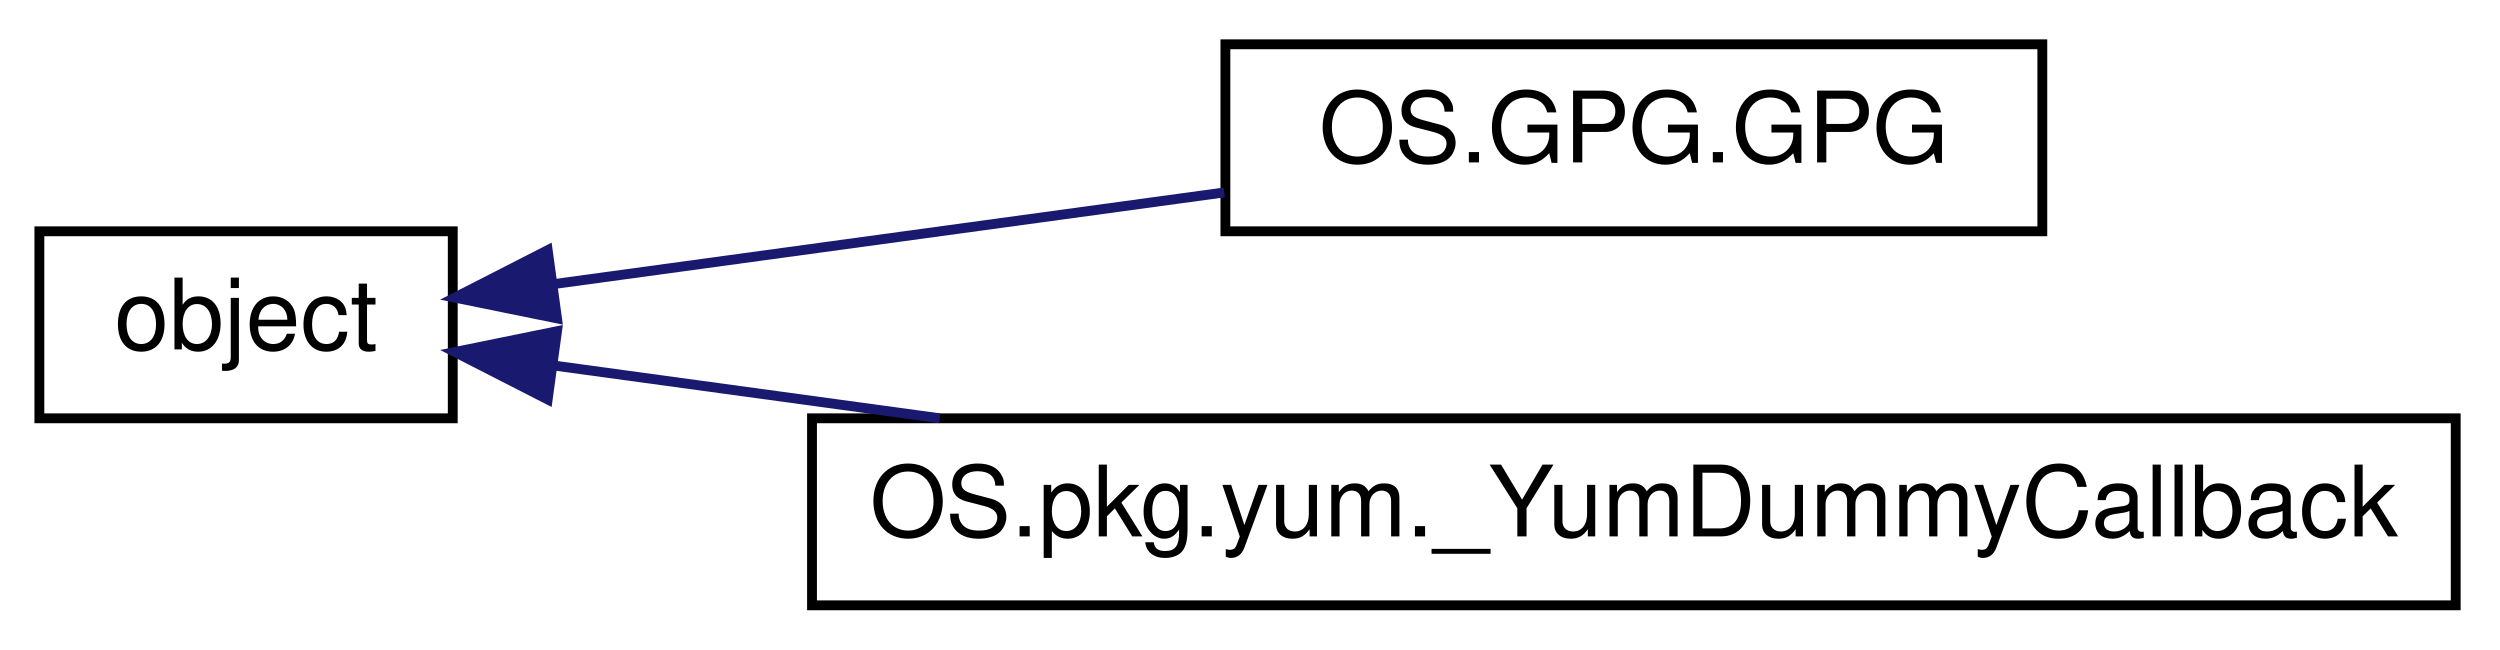
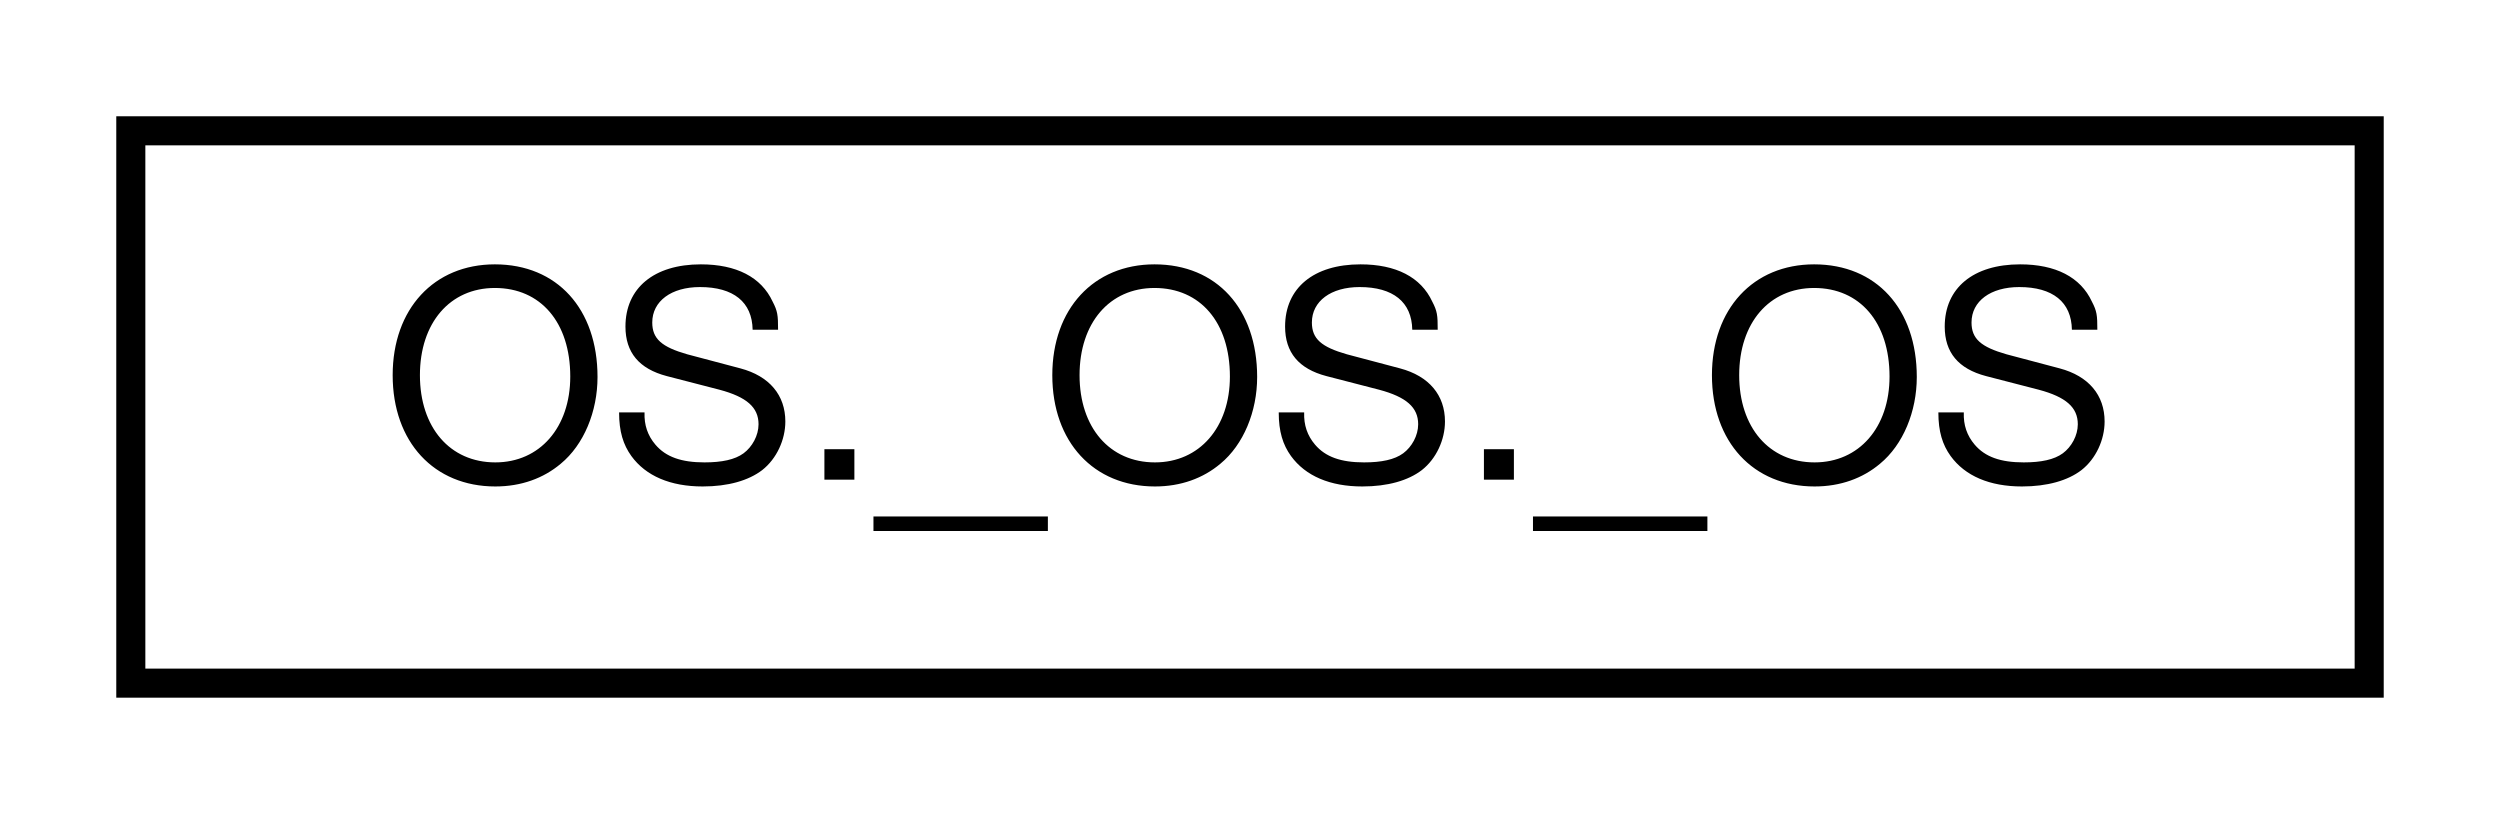
- <svg xmlns="http://www.w3.org/2000/svg" xmlns:xlink="http://www.w3.org/1999/xlink" width="254pt" height="66pt" viewBox="0.00 0.00 254.00 66.00">
-   <g id="graph1" class="graph" transform="scale(1 1) rotate(0) translate(4 62)">
+ <svg xmlns="http://www.w3.org/2000/svg" xmlns:xlink="http://www.w3.org/1999/xlink" width="86pt" height="28pt" viewBox="0.00 0.00 86.00 28.00">
+   <g id="graph0" class="graph" transform="scale(1 1) rotate(0) translate(4 24)">
    <g id="node1" class="node">
-       <a xlink:href="classobject.html" target="_top" xlink:title="object">
-         <polygon fill="none" stroke="black" points="0,-19.5 0,-38.5 42,-38.5 42,-19.5 0,-19.5" />
-         <text text-anchor="middle" x="21" y="-26.5" font-family="Helvetica,sans-Serif" font-size="10.00">object</text>
-       </a>
-     </g>
-     <g id="node3" class="node">
-       <a xlink:href="class_o_s_1_1_g_p_g_1_1_g_p_g.html" target="_top" xlink:title="Quick GNUPG implementation with common functions, using the command line interface.">
-         <polygon fill="none" stroke="black" points="120.5,-38.5 120.5,-57.5 203.5,-57.5 203.5,-38.5 120.5,-38.5" />
-         <text text-anchor="middle" x="162" y="-45.5" font-family="Helvetica,sans-Serif" font-size="10.00">OS.GPG.GPG</text>
-       </a>
-     </g>
-     <g id="edge2" class="edge">
-       <path fill="none" stroke="midnightblue" d="M52.287,-33.14C72.244,-35.868 98.613,-39.472 120.383,-42.448" />
-       <polygon fill="midnightblue" stroke="midnightblue" points="52.594,-29.649 42.212,-31.763 51.646,-36.585 52.594,-29.649" />
-     </g>
-     <g id="node5" class="node">
-       <a xlink:href="class_o_s_1_1pkg_1_1yum_1_1___yum_dummy_callback.html" target="_top" xlink:title="OS.pkg.yum._YumDummyCallback">
-         <polygon fill="none" stroke="black" points="78.5,-0.5 78.5,-19.5 245.5,-19.5 245.5,-0.5 78.5,-0.5" />
-         <text text-anchor="middle" x="162" y="-7.5" font-family="Helvetica,sans-Serif" font-size="10.00">OS.pkg.yum._YumDummyCallback</text>
-       </a>
-     </g>
-     <g id="edge4" class="edge">
-       <path fill="none" stroke="midnightblue" d="M52.217,-24.87C63.848,-23.28 77.665,-21.391 91.483,-19.502" />
-       <polygon fill="midnightblue" stroke="midnightblue" points="51.646,-21.415 42.212,-26.237 52.594,-28.351 51.646,-21.415" />
+       <g id="a_node1">
+         <a xlink:href="class_o_s_1_1___o_s_1_1___o_s.html" target="_top" xlink:title="OS._OS._OS">
+           <polygon fill="none" stroke="black" points="0.5,-0.5 0.5,-19.5 77.5,-19.5 77.5,-0.5 0.5,-0.5" />
+           <text text-anchor="middle" x="39" y="-7.5" font-family="Helvetica,sans-Serif" font-size="10.00">OS._OS._OS</text>
+         </a>
+       </g>
    </g>
  </g>
</svg>
